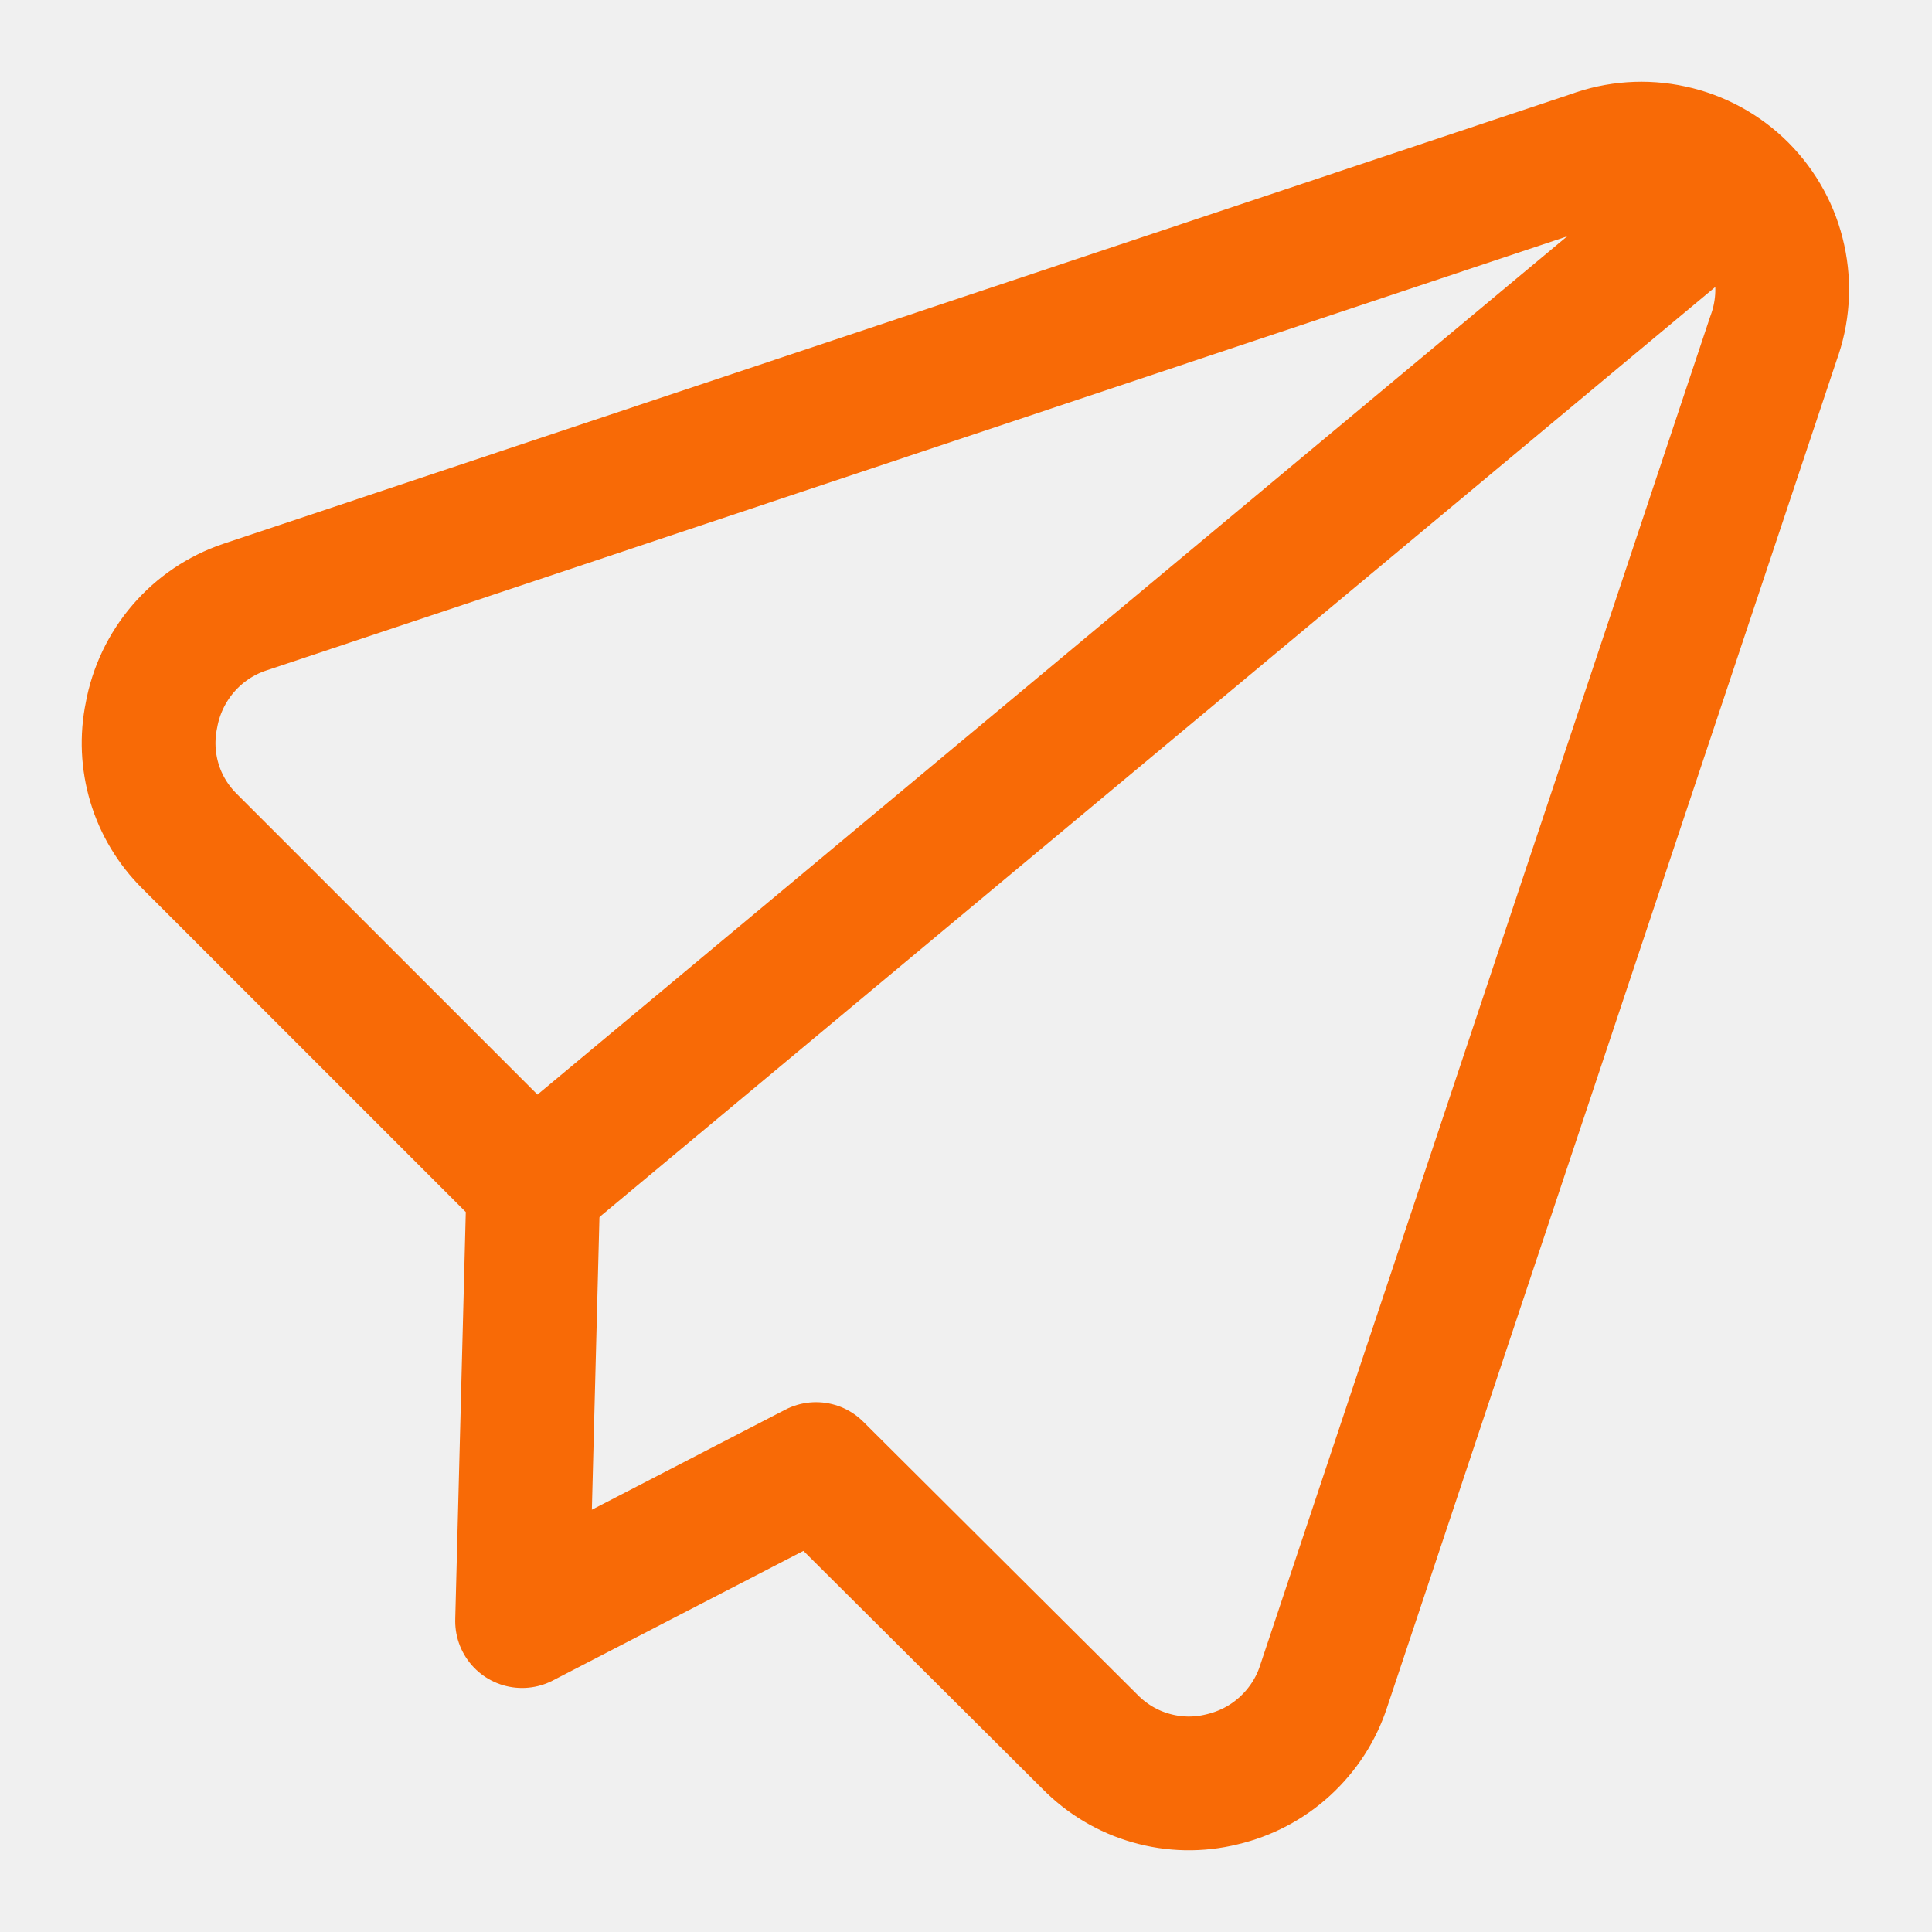
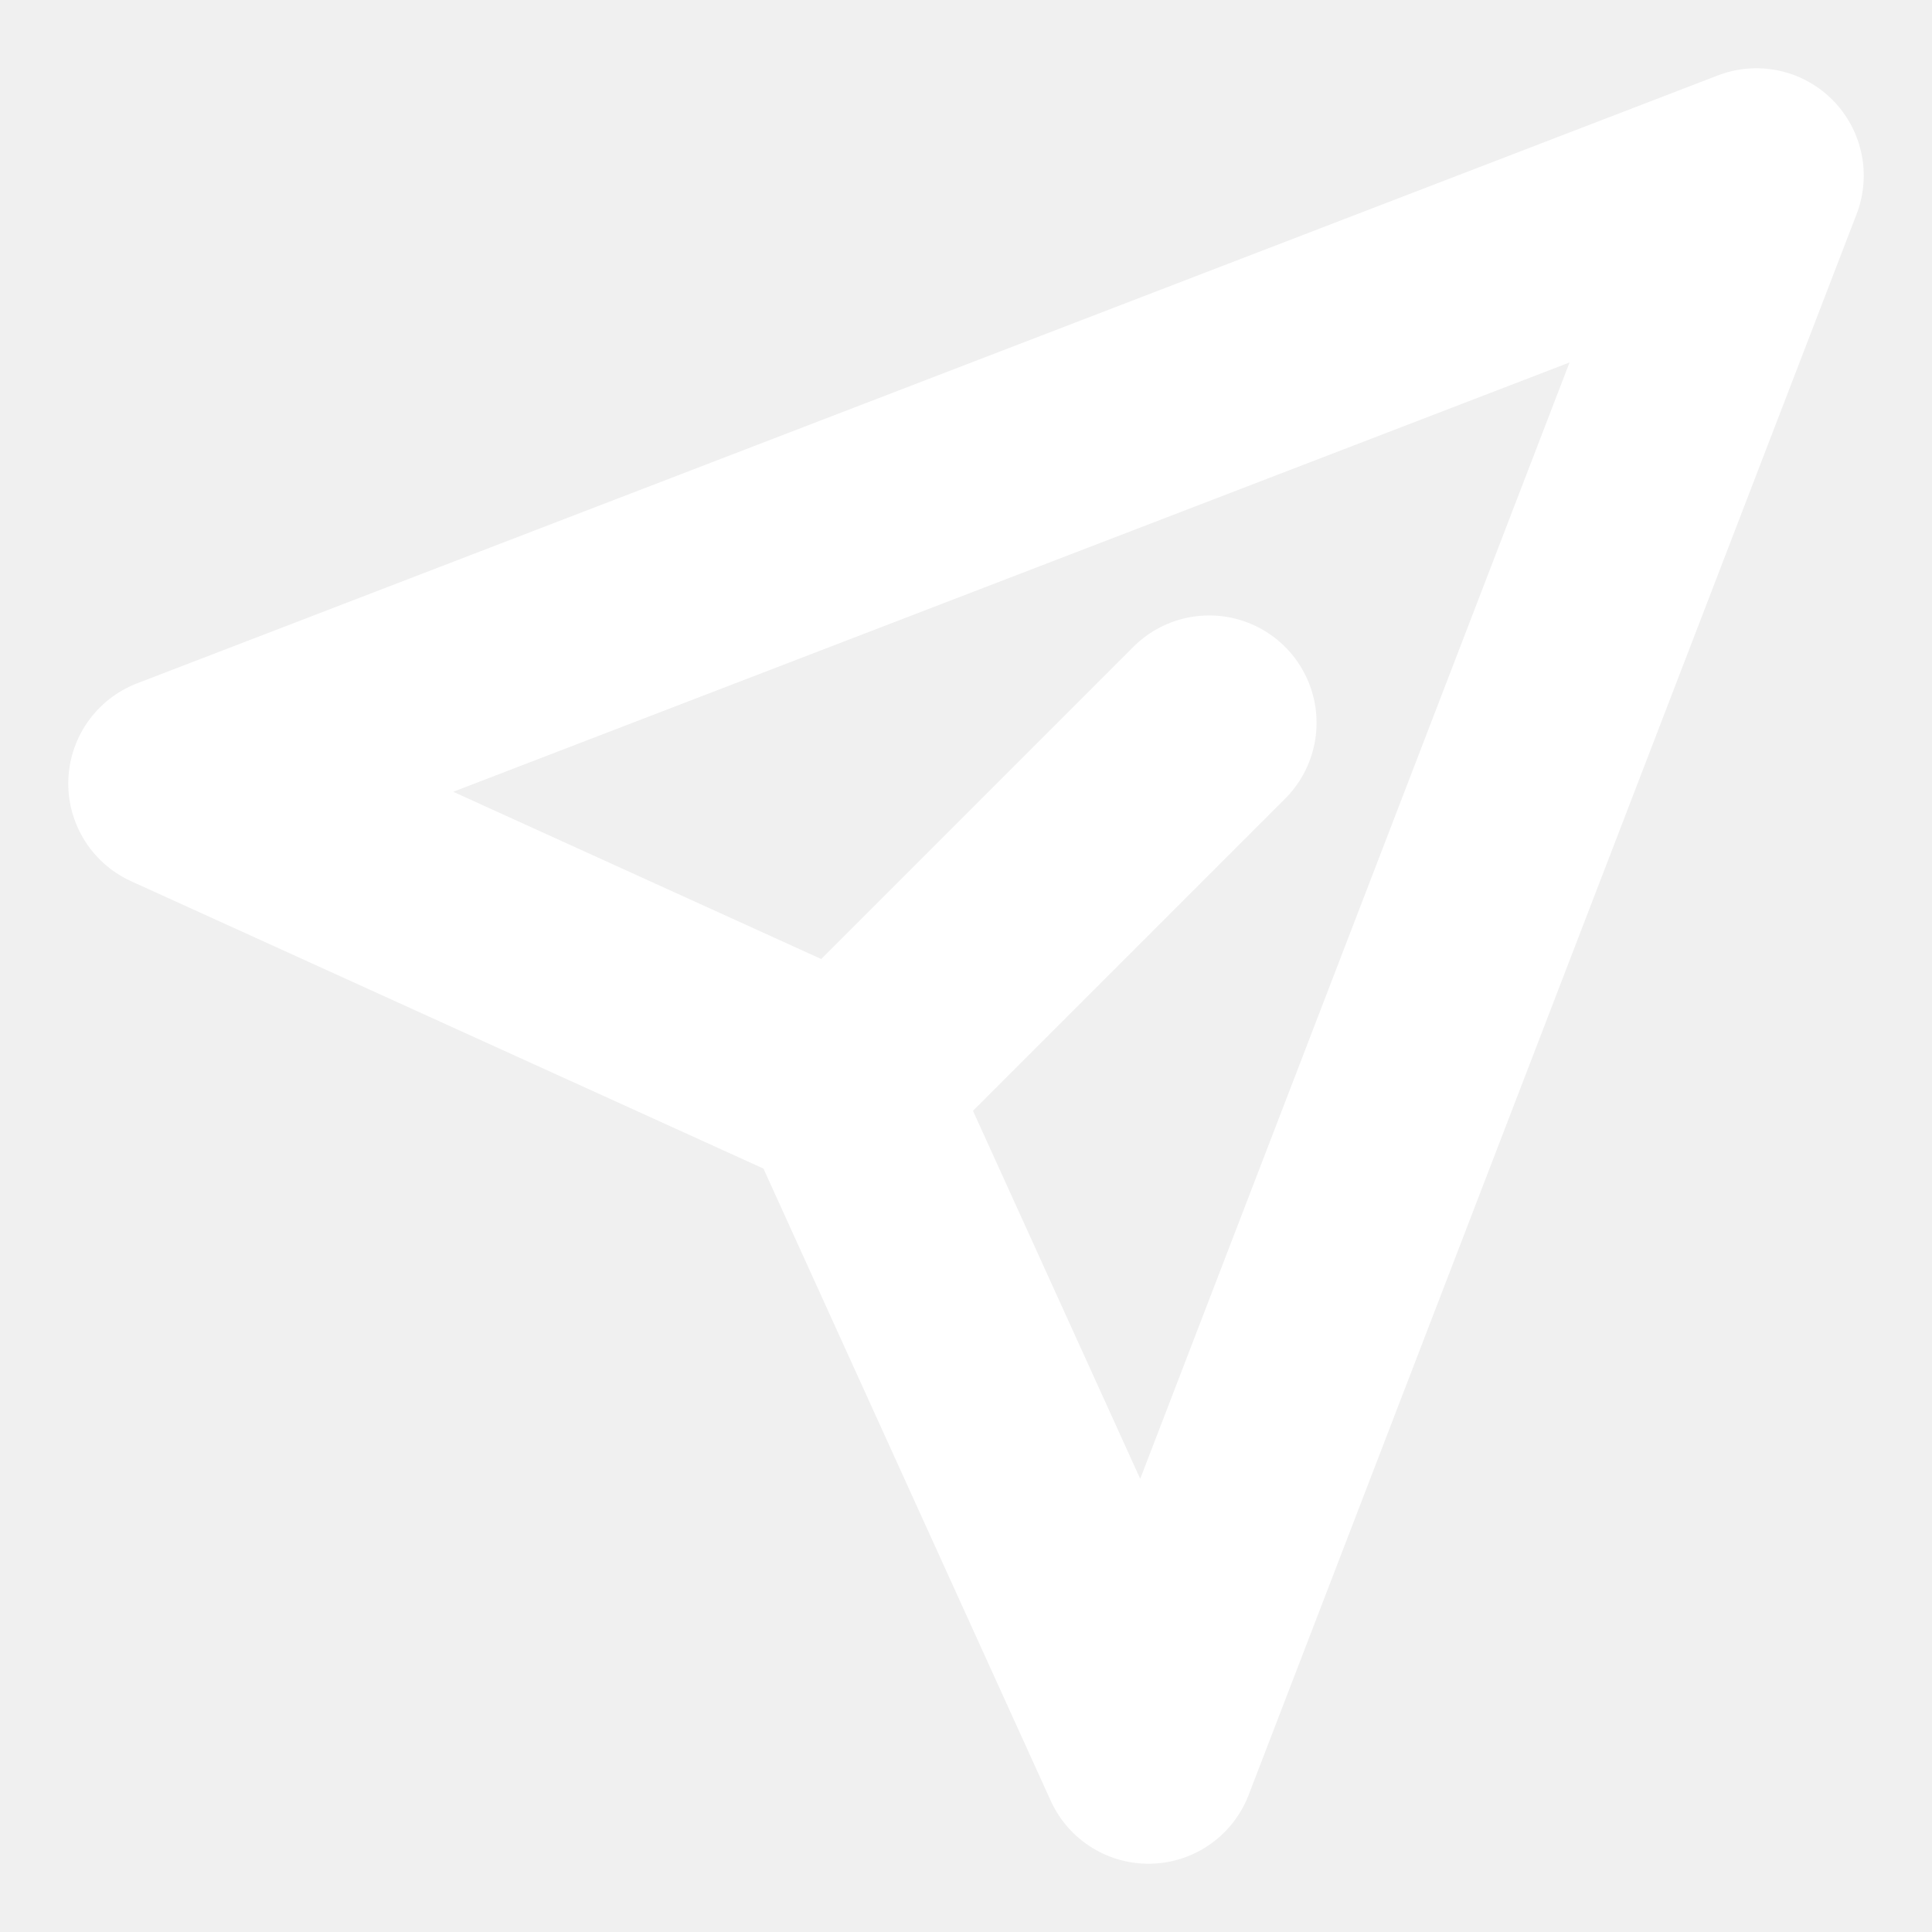
- <svg xmlns="http://www.w3.org/2000/svg" width="13" height="13" viewBox="0 0 13 13" fill="none">
-   <path d="M5.491 9.885L7.334 11.72C7.447 11.835 7.588 11.92 7.744 11.964C7.9 12.009 8.064 12.012 8.222 11.973C8.38 11.936 8.526 11.86 8.646 11.75C8.766 11.64 8.856 11.502 8.906 11.348L11.933 2.277C11.996 2.107 12.009 1.922 11.97 1.745C11.932 1.568 11.843 1.406 11.715 1.277C11.587 1.149 11.424 1.06 11.247 1.022C11.07 0.983 10.886 0.996 10.716 1.059L1.645 4.086C1.485 4.14 1.343 4.236 1.233 4.364C1.123 4.492 1.049 4.647 1.019 4.813C0.988 4.964 0.995 5.12 1.039 5.267C1.083 5.415 1.164 5.549 1.273 5.658L3.589 7.974L3.513 10.908L5.491 9.885Z" stroke="#F86A06" stroke-width="0.9" stroke-linecap="round" stroke-linejoin="round" />
-   <path d="M11.662 1.245L3.589 7.974" stroke="#F86A06" stroke-width="0.9" stroke-linecap="round" stroke-linejoin="round" />
+ <svg xmlns="http://www.w3.org/2000/svg" width="9" height="9" viewBox="0 0 9 9" fill="none">
+   <g clip-path="url(#clip0_671_244)">
+     <path d="M3.934 5.066L0.818 3.65L8.182 0.818L5.35 8.182L3.934 5.066Z" stroke="white" stroke-linecap="round" stroke-linejoin="round" />
+     <path d="M3.934 5.066L5.633 3.367" stroke="white" stroke-linecap="round" stroke-linejoin="round" />
+   </g>
+   <defs>
+     <clipPath id="clip0_671_244">
+       <rect width="9" height="9" fill="white" />
+     </clipPath>
+   </defs>
</svg>
